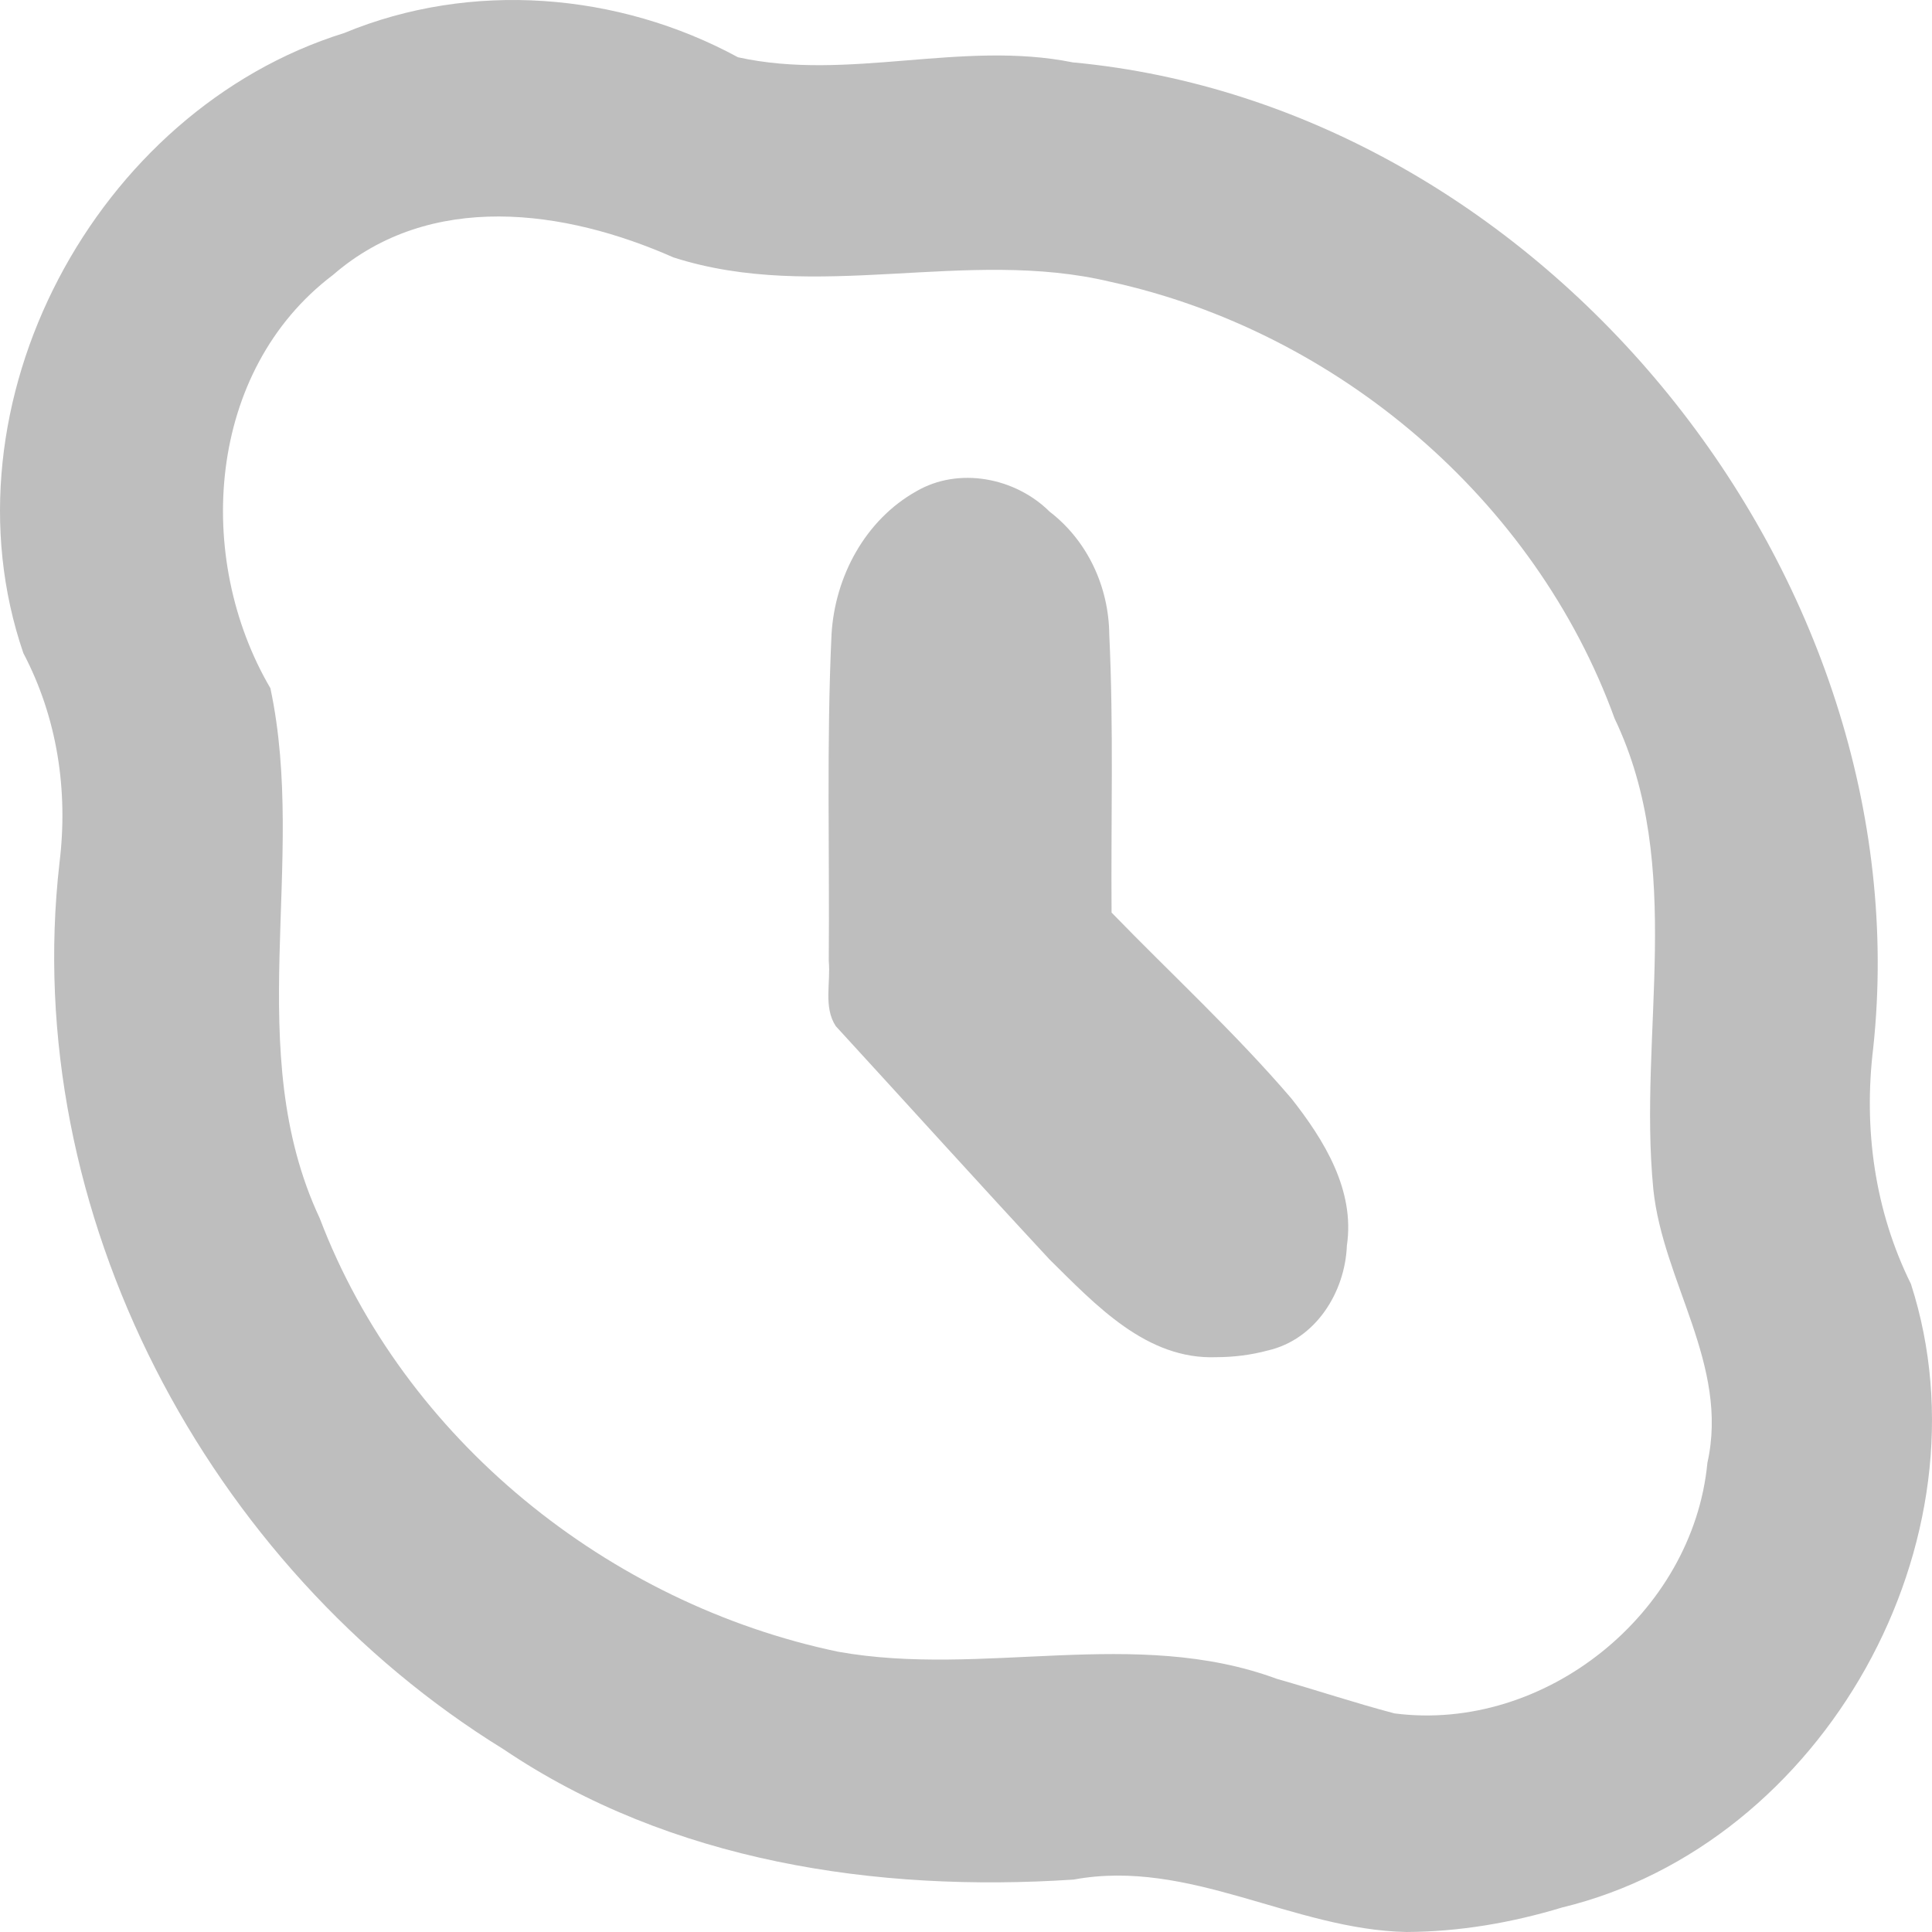
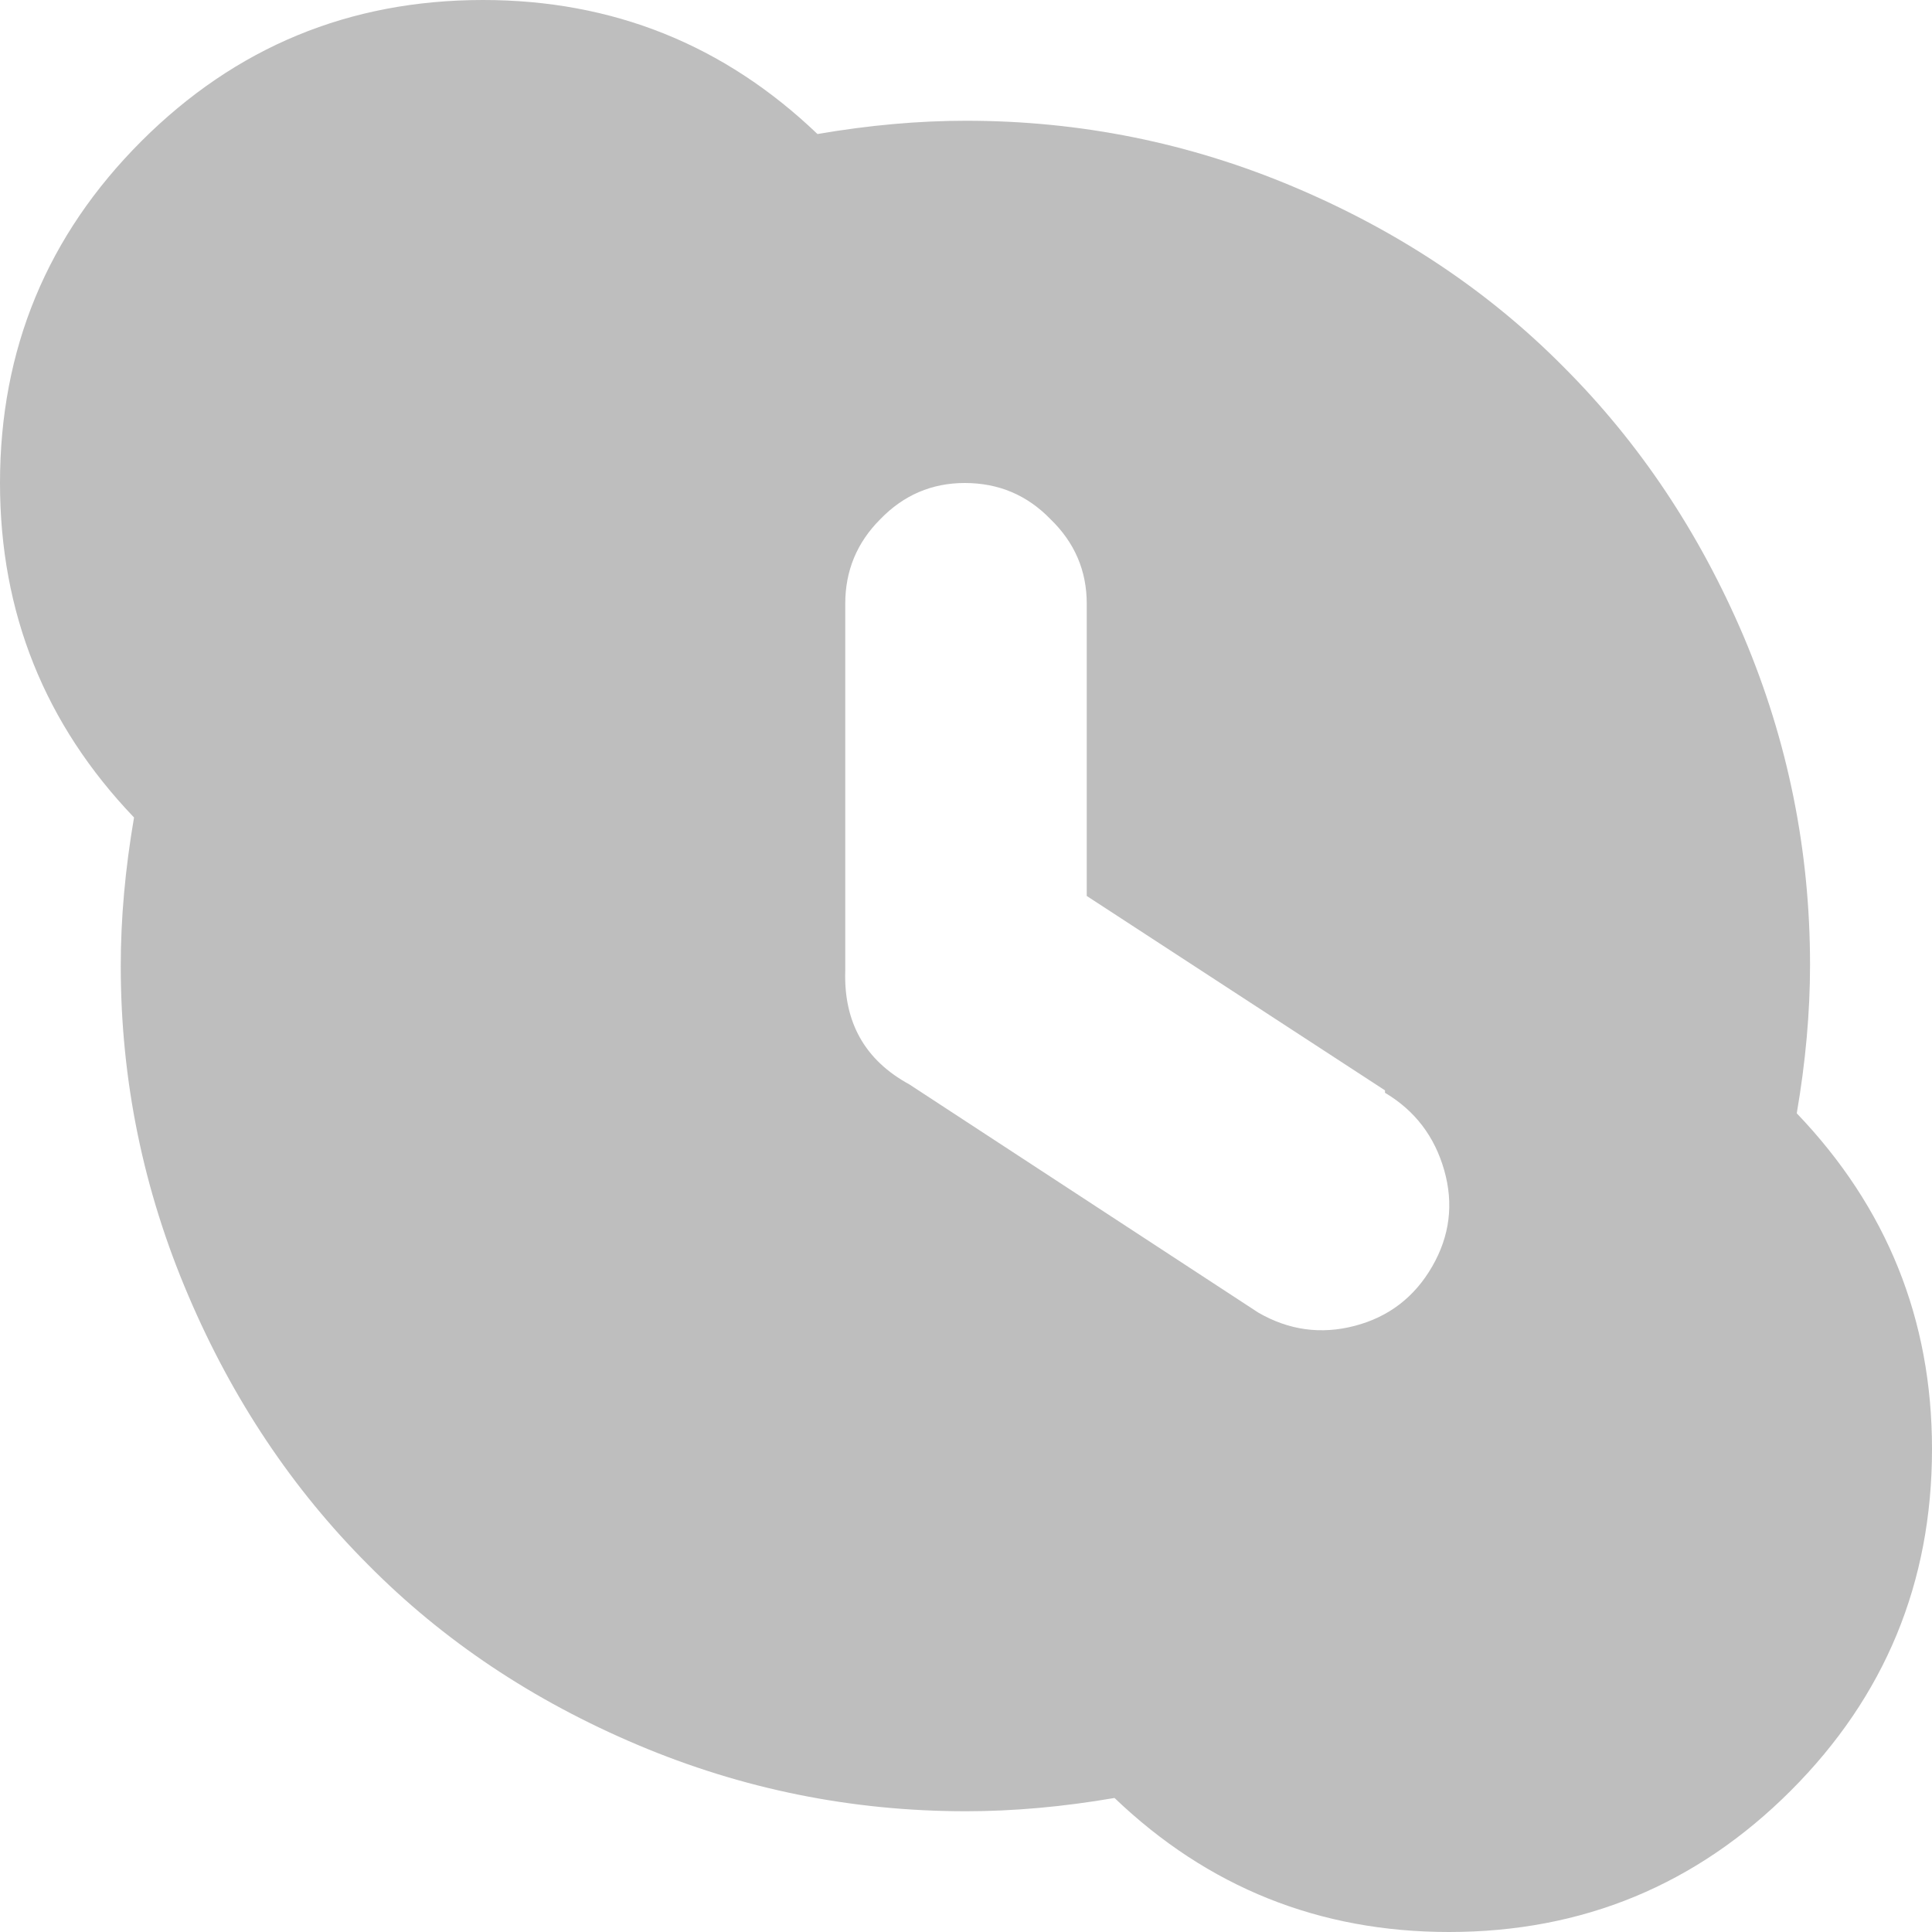
- <svg xmlns="http://www.w3.org/2000/svg" version="1.1" x="0px" y="0px" width="240px" height="240px" viewBox="0 0 240 240" xml:space="preserve">
-   <path fill="#bebebe" d="m 174.716,240 c -14.098,-0.288 -27.014,-9.168 -41.35,-6.512 C 108.872,235.106 83.265,231.279 62.558,217.304 25.738,194.601 2.439,150.605 7.389,107.193 8.495,98.195 7.112,89.146 2.902,81.136 -7.682,50.249 11.838,13.726 42.755,4.104 c 15.765,-6.537 34.037,-5.07 48.92,3.01 13.715,3.024 27.758,-2.153 41.58,0.633 58.682,5.468 105.696,63.968 99.444,122.434 -1.226,10.059 0.184,20.22 4.685,29.318 10.256,31.858 -10.775,69.58 -43.343,77.459 -6.258,1.897 -12.781,3.014 -19.325,3.041 z m -1.49,-27.155 c 18.664,2.403 37.081,-12.399 38.873,-31.126 2.713,-12.155 -5.521,-22.435 -6.719,-34.002 -1.895,-19.471 4.021,-39.985 -4.804,-58.452 C 190.694,62.028 166.101,41.166 137.969,35.013 120.02,30.706 101.447,37.685 83.661,31.977 70.17,26.01 53.467,23.657 41.355,34.162 25.681,46.02 24.082,69.274 33.589,85.492 c 4.632,21.743 -3.655,44.968 6.133,65.856 10.448,27.482 35.898,47.877 64.395,53.836 18.054,3.228 36.846,-3.151 54.519,3.376 4.877,1.382 9.687,2.994 14.59,4.284 z" />
-   <path fill="#bebebe" d="m 151.123,168.594 c -8.717,0.347 -15.029,-6.513 -20.737,-12.131 -8.919,-9.606 -17.704,-19.337 -26.566,-28.996 -1.547,-2.365 -0.611,-5.392 -0.868,-8.088 0.113,-13.535 -0.29,-27.084 0.345,-40.607 0.425,-7.147 4.175,-14.168 10.516,-17.733 5.277,-3.09 12.308,-1.716 16.57,2.517 4.722,3.621 7.365,9.363 7.414,15.276 0.553,11.499 0.199,23.021 0.286,34.531 7.456,7.68 15.361,14.953 22.33,23.085 4.078,5.173 7.926,11.394 6.901,18.285 -0.231,5.827 -3.892,11.67 -9.82,13.028 -2.074,0.558 -4.226,0.827 -6.373,0.833 z" />
+ <svg xmlns="http://www.w3.org/2000/svg" version="1.1" x="0px" y="0px" width="24px" height="24px" viewBox="-402.5 403.5 24 24" enable-background="new -402.5 403.5 24 24" xml:space="preserve">
+   <g transform="translate(-101,-277)">
+     <path d="m -277.5,698.5 q 0,2.49 -1.755,4.245 -1.755,1.755 -4.245,1.755 -2.415,0 -4.155,-1.665 -0.96,0.165 -1.845,0.165 -2.13,0 -4.08,-0.825 -1.95,-0.825 -3.345,-2.235 -1.41,-1.41 -2.235,-3.345 -0.84,-1.965 -0.84,-4.095 0,-0.885 0.165,-1.845 -1.665,-1.74 -1.665,-4.155 0,-2.49 1.755,-4.245 1.755,-1.755 4.245,-1.755 2.415,0 4.155,1.665 0.96,-0.165 1.845,-0.165 2.13,0 4.08,0.825 1.95,0.825 3.345,2.235 1.41,1.41 2.235,3.345 0.825,1.95 0.825,4.08 0,0.885 -0.165,1.845 1.68,1.755 1.68,4.17 z m -6.795,-4.455 L -288,691.63 V 688 q 0,-0.615 -0.45,-1.05 -0.435,-0.45 -1.065,-0.45 -0.615,0 -1.05,0.45 Q -291,687.385 -291,688 v 4.5 0.03 0.03 q -0.03,0.96 0.795,1.41 l 4.335,2.835 q 0.57,0.33 1.2,0.165 0.63,-0.165 0.96,-0.735 0.33,-0.57 0.15,-1.2 -0.18,-0.63 -0.735,-0.96 z" style="fill:#bebebe" />
+   </g>
+   <g transform="translate(-101,-277)" />
+   <g transform="translate(-101,-277)" />
+   <g transform="translate(-101,-277)" />
+   <g transform="translate(-101,-277)" />
+   <g transform="translate(-101,-277)" />
+   <g transform="translate(-101,-277)" />
+   <g transform="translate(-101,-277)" />
</svg>
